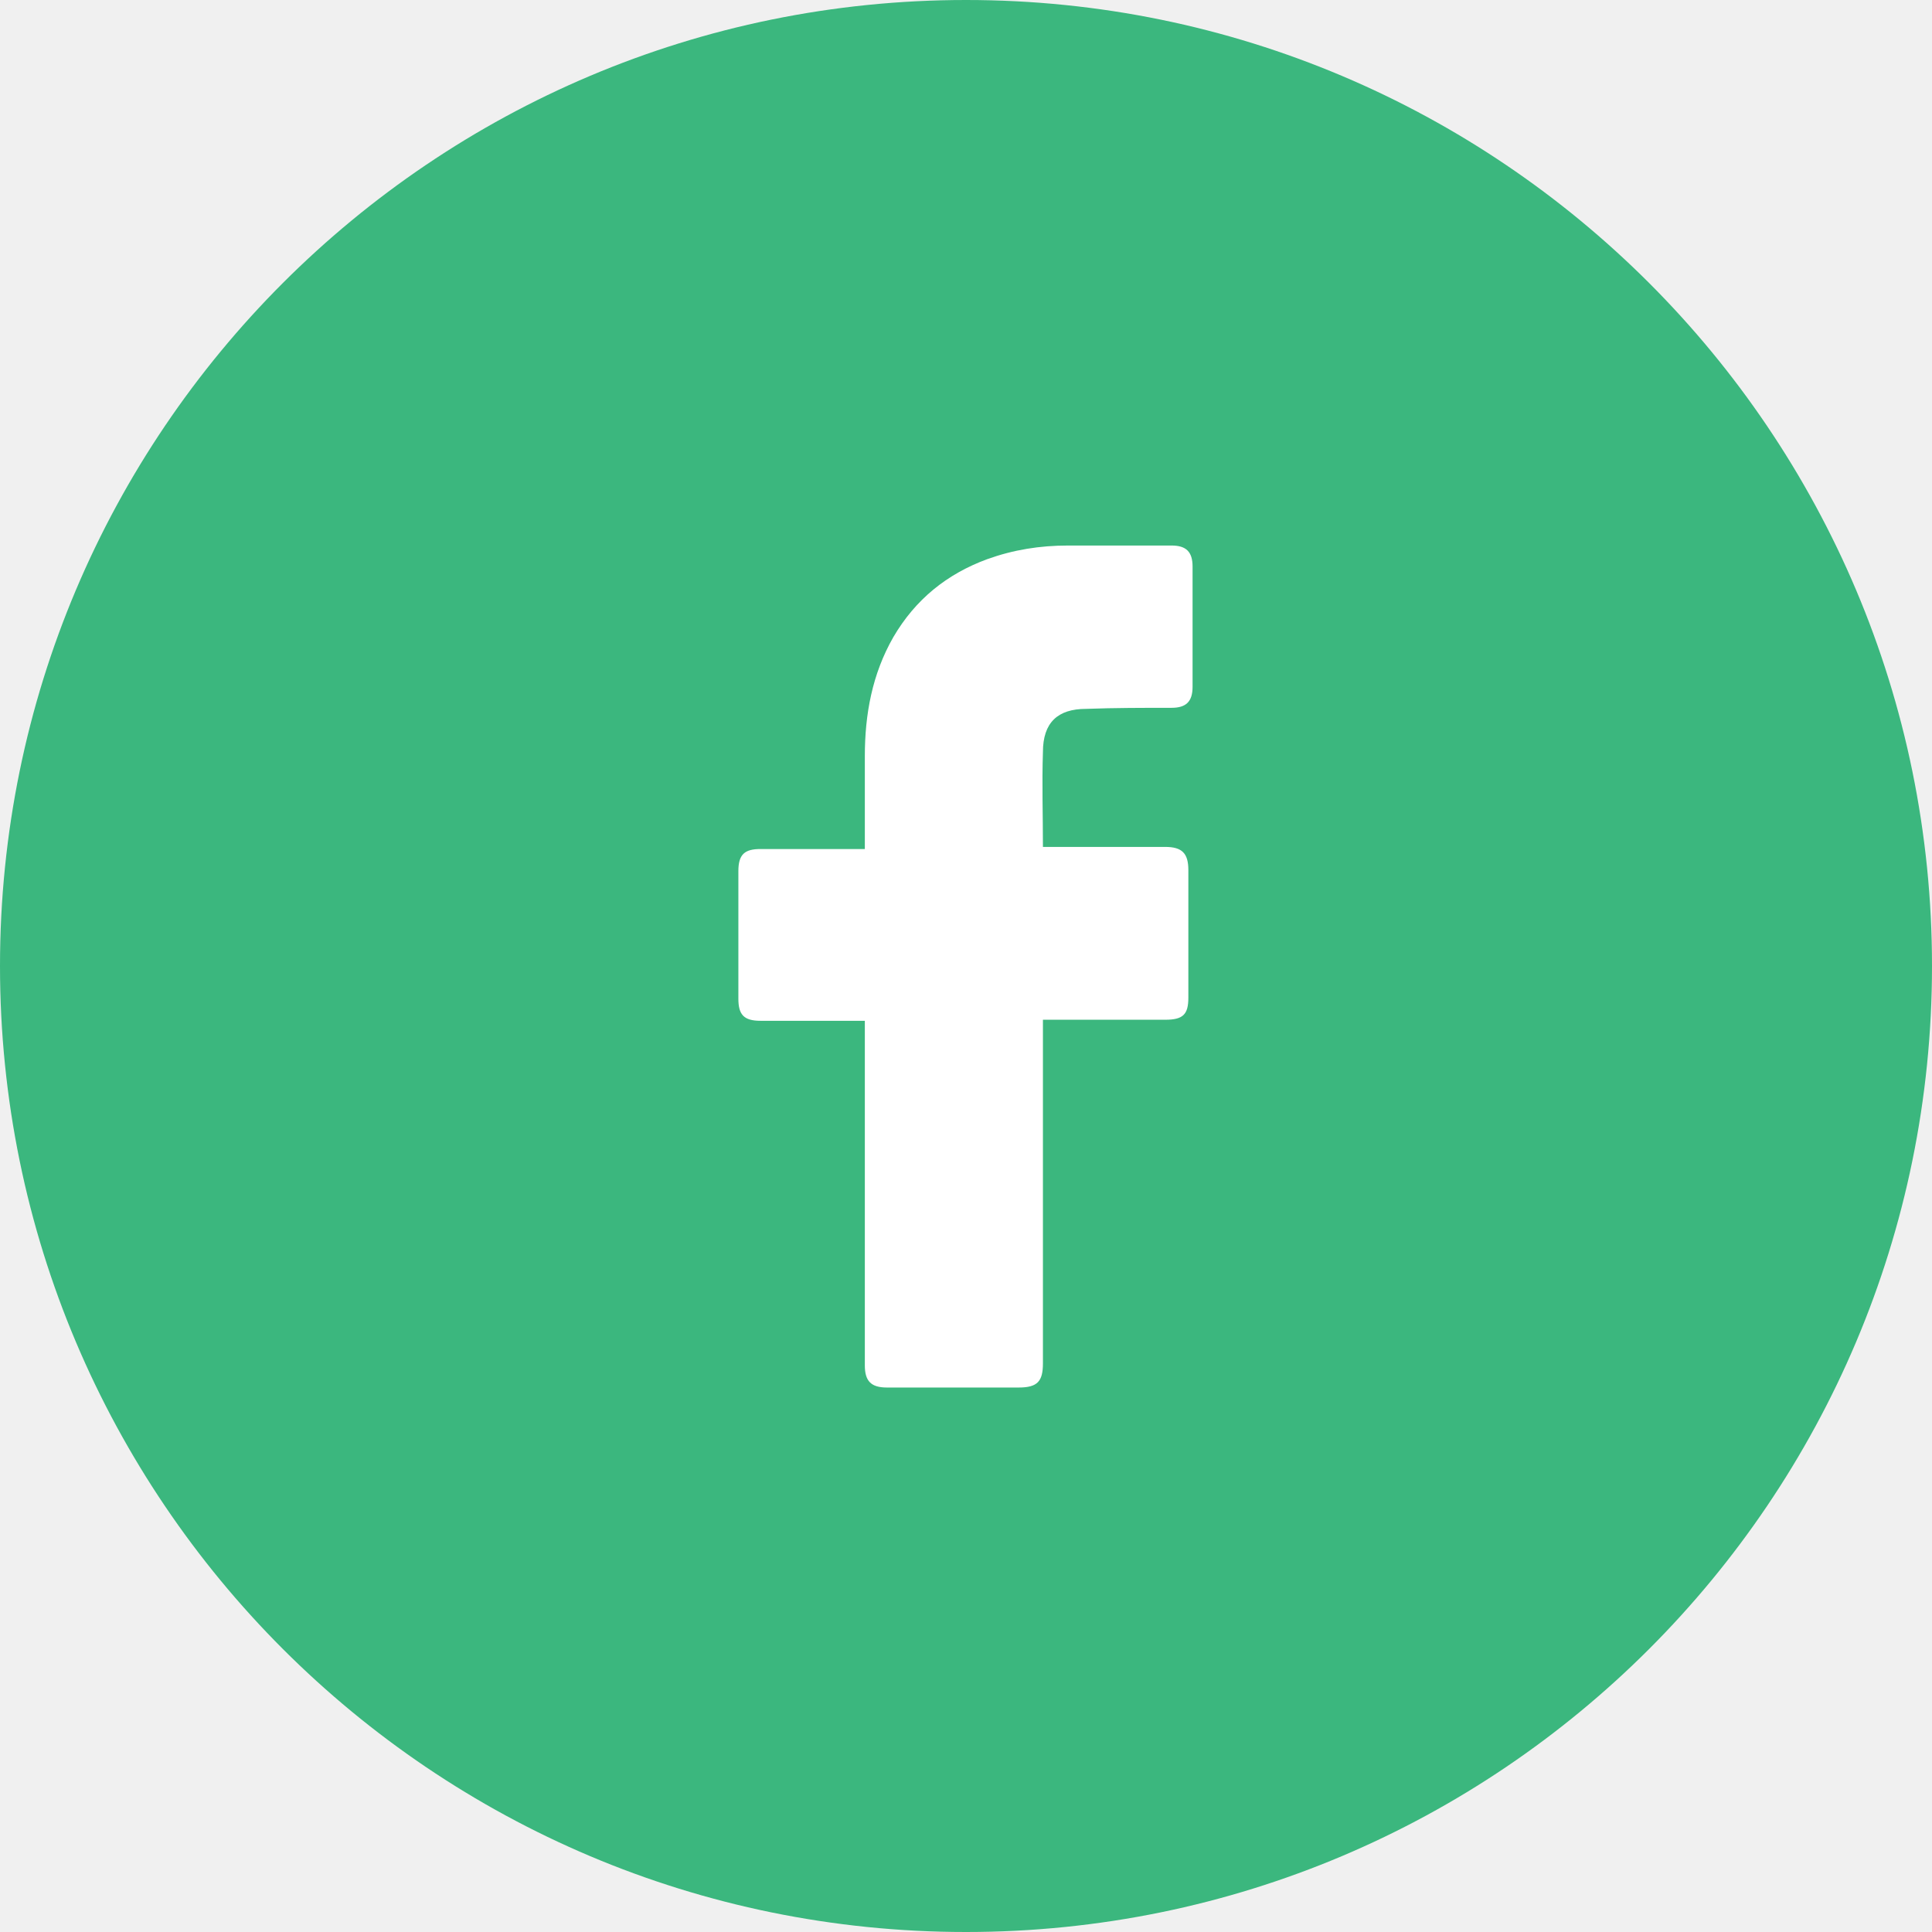
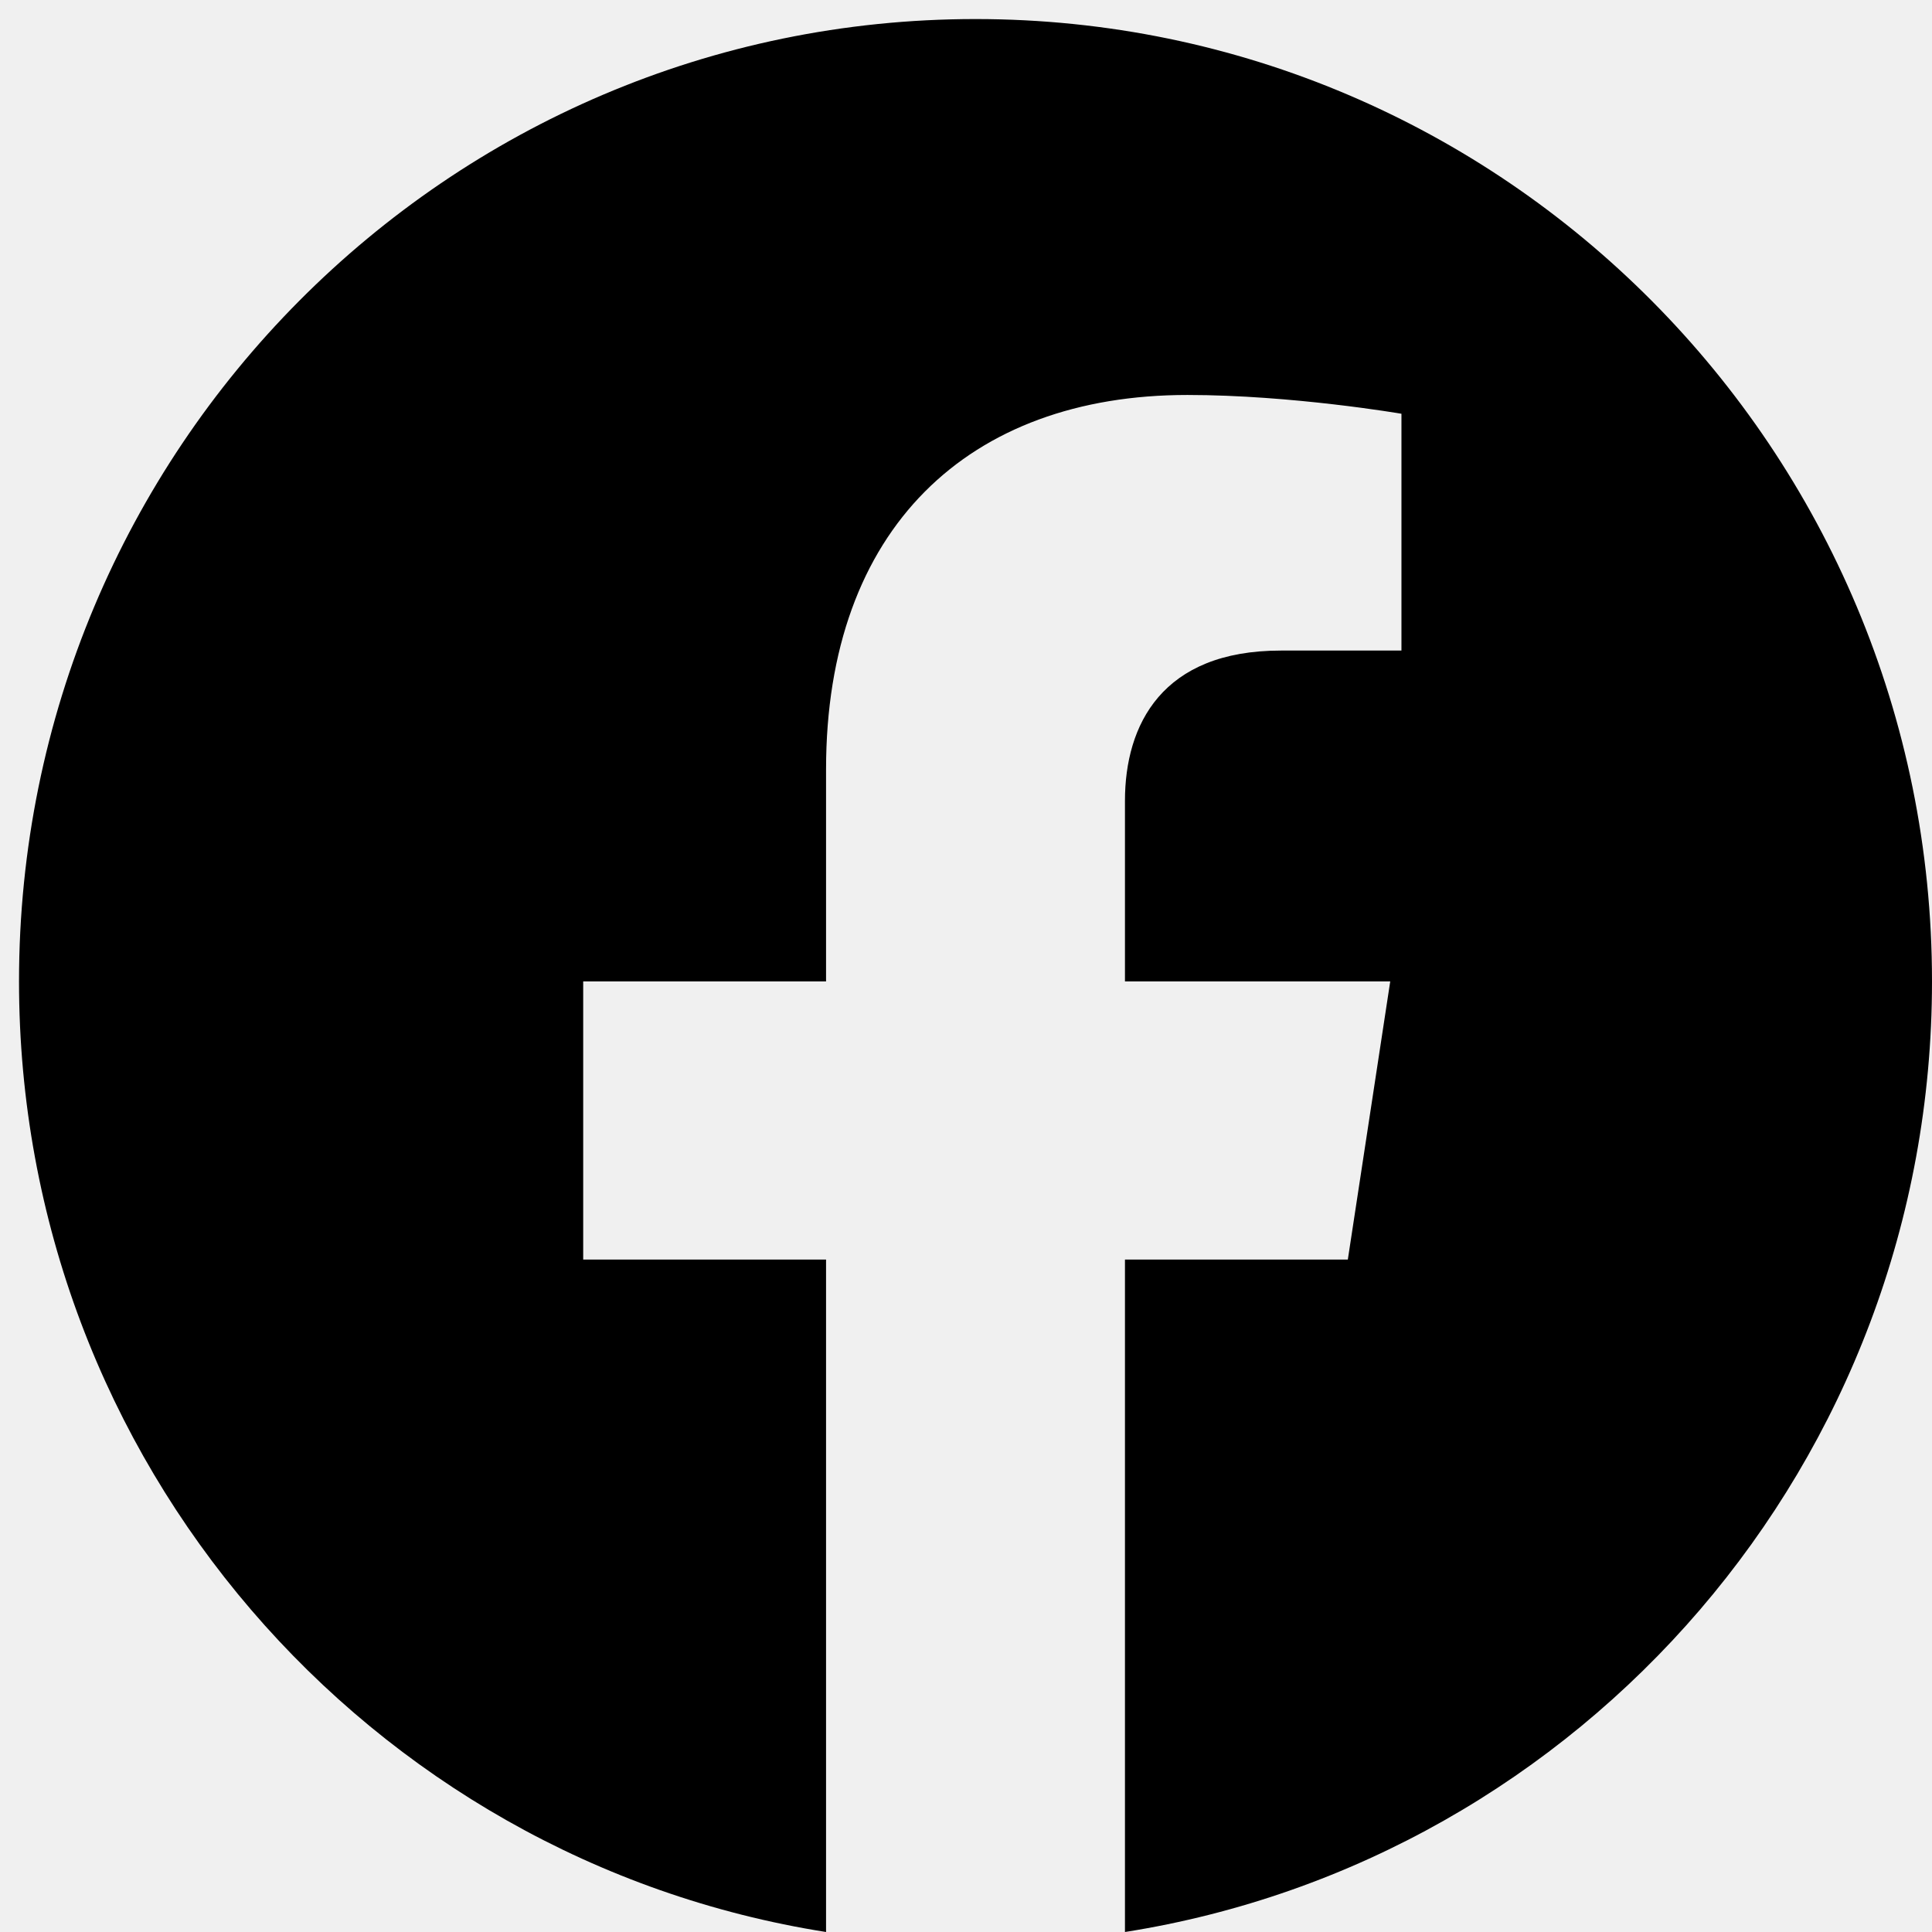
- <svg xmlns="http://www.w3.org/2000/svg" width="44" height="44" viewBox="0 0 44 44" fill="none">
-   <circle cx="22" cy="22" r="22" fill="#3BB77E" />
-   <path d="M19.696 23.248C19.624 23.248 18.04 23.248 17.32 23.248C16.936 23.248 16.816 23.104 16.816 22.744C16.816 21.784 16.816 20.8 16.816 19.84C16.816 19.456 16.96 19.336 17.32 19.336H19.696C19.696 19.264 19.696 17.872 19.696 17.224C19.696 16.264 19.864 15.352 20.344 14.512C20.848 13.648 21.568 13.072 22.48 12.736C23.08 12.52 23.68 12.424 24.328 12.424H26.68C27.016 12.424 27.16 12.568 27.16 12.904V15.64C27.16 15.976 27.016 16.12 26.68 16.12C26.032 16.12 25.384 16.12 24.736 16.144C24.088 16.144 23.752 16.456 23.752 17.128C23.728 17.848 23.752 18.544 23.752 19.288H26.536C26.92 19.288 27.064 19.432 27.064 19.816V22.72C27.064 23.104 26.944 23.224 26.536 23.224C25.672 23.224 23.824 23.224 23.752 23.224V31.048C23.752 31.456 23.632 31.6 23.2 31.6C22.192 31.6 21.208 31.6 20.2 31.6C19.84 31.6 19.696 31.456 19.696 31.096C19.696 28.576 19.696 23.32 19.696 23.248V23.248Z" fill="white" />
+ <svg xmlns="http://www.w3.org/2000/svg" width="101" height="101" viewBox="0 0 101 101" fill="none">
+   <path d="M101 51.304C101 23.52 78.613 0.996 50.997 0.996C23.381 0.996 0.994 23.52 0.994 51.304C0.994 76.414 19.279 97.226 43.184 101V65.846H30.488V51.304H43.184V40.22C43.184 27.612 50.649 20.648 62.071 20.648C67.542 20.648 73.264 21.63 73.264 21.63V34.01H66.959C60.747 34.01 58.81 37.888 58.81 41.867V51.304H72.678L70.461 65.846H58.81V101C82.715 97.226 101 76.414 101 51.304Z" fill="black" />
</svg>
